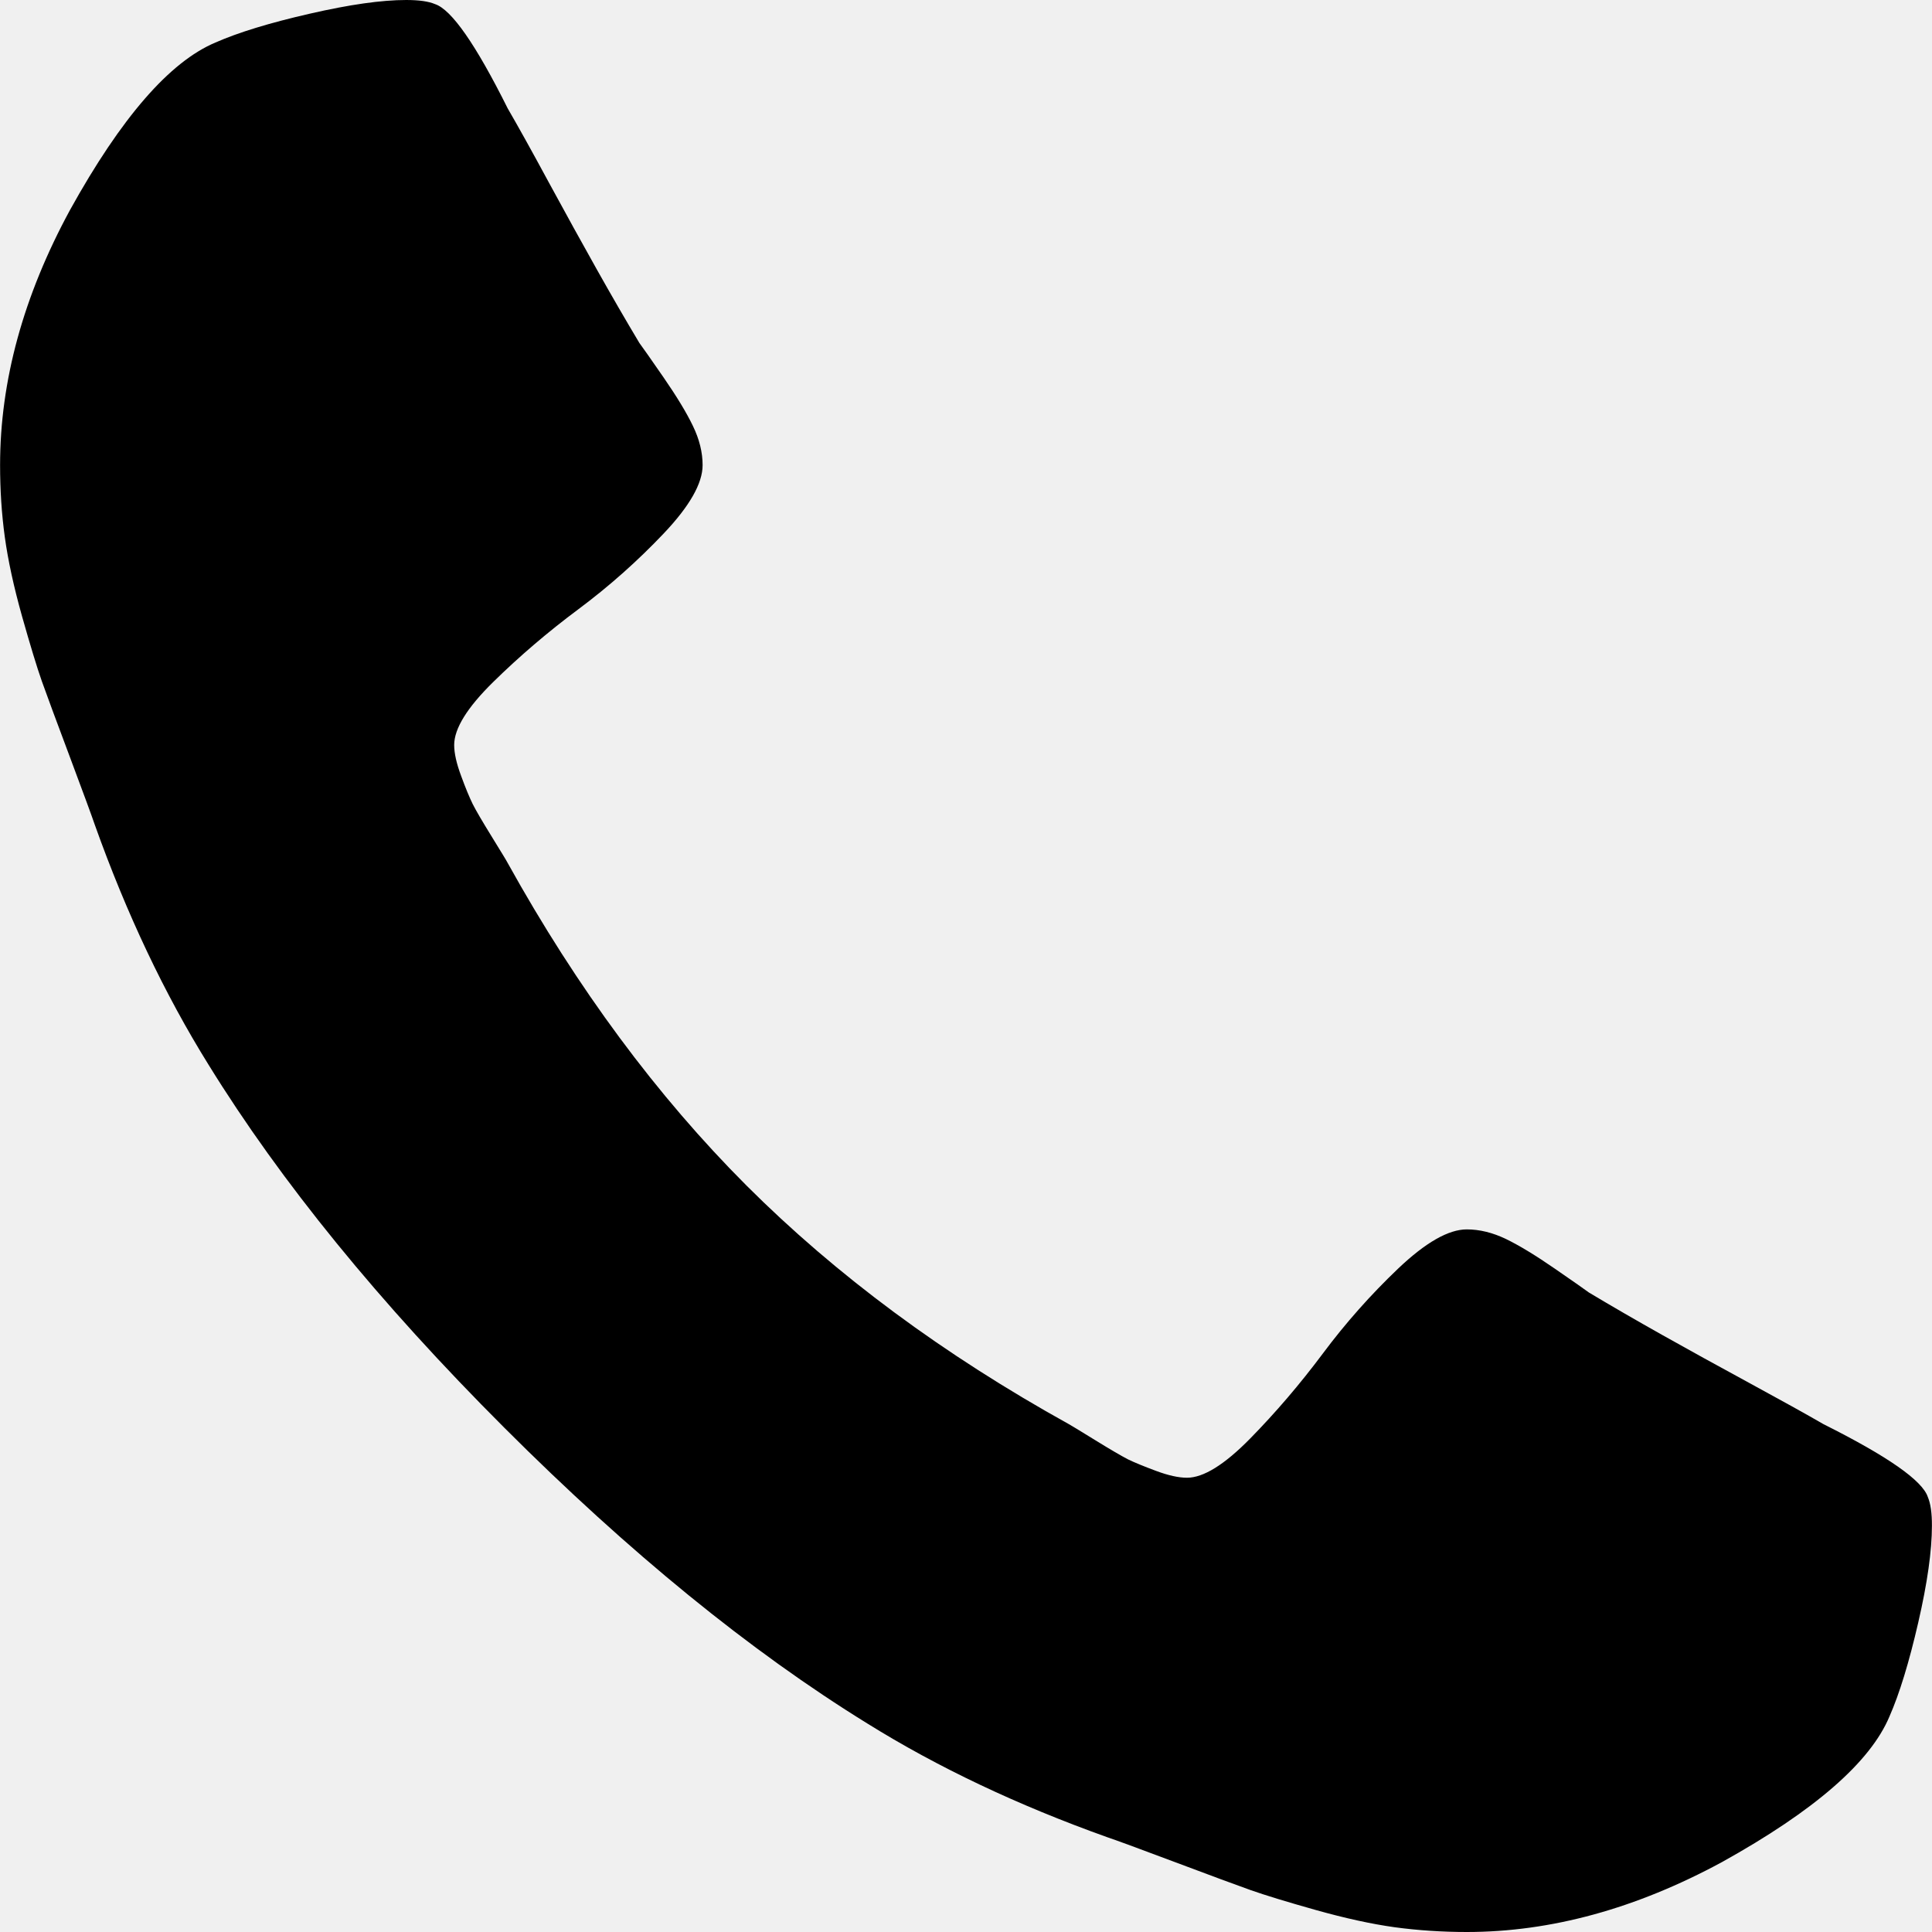
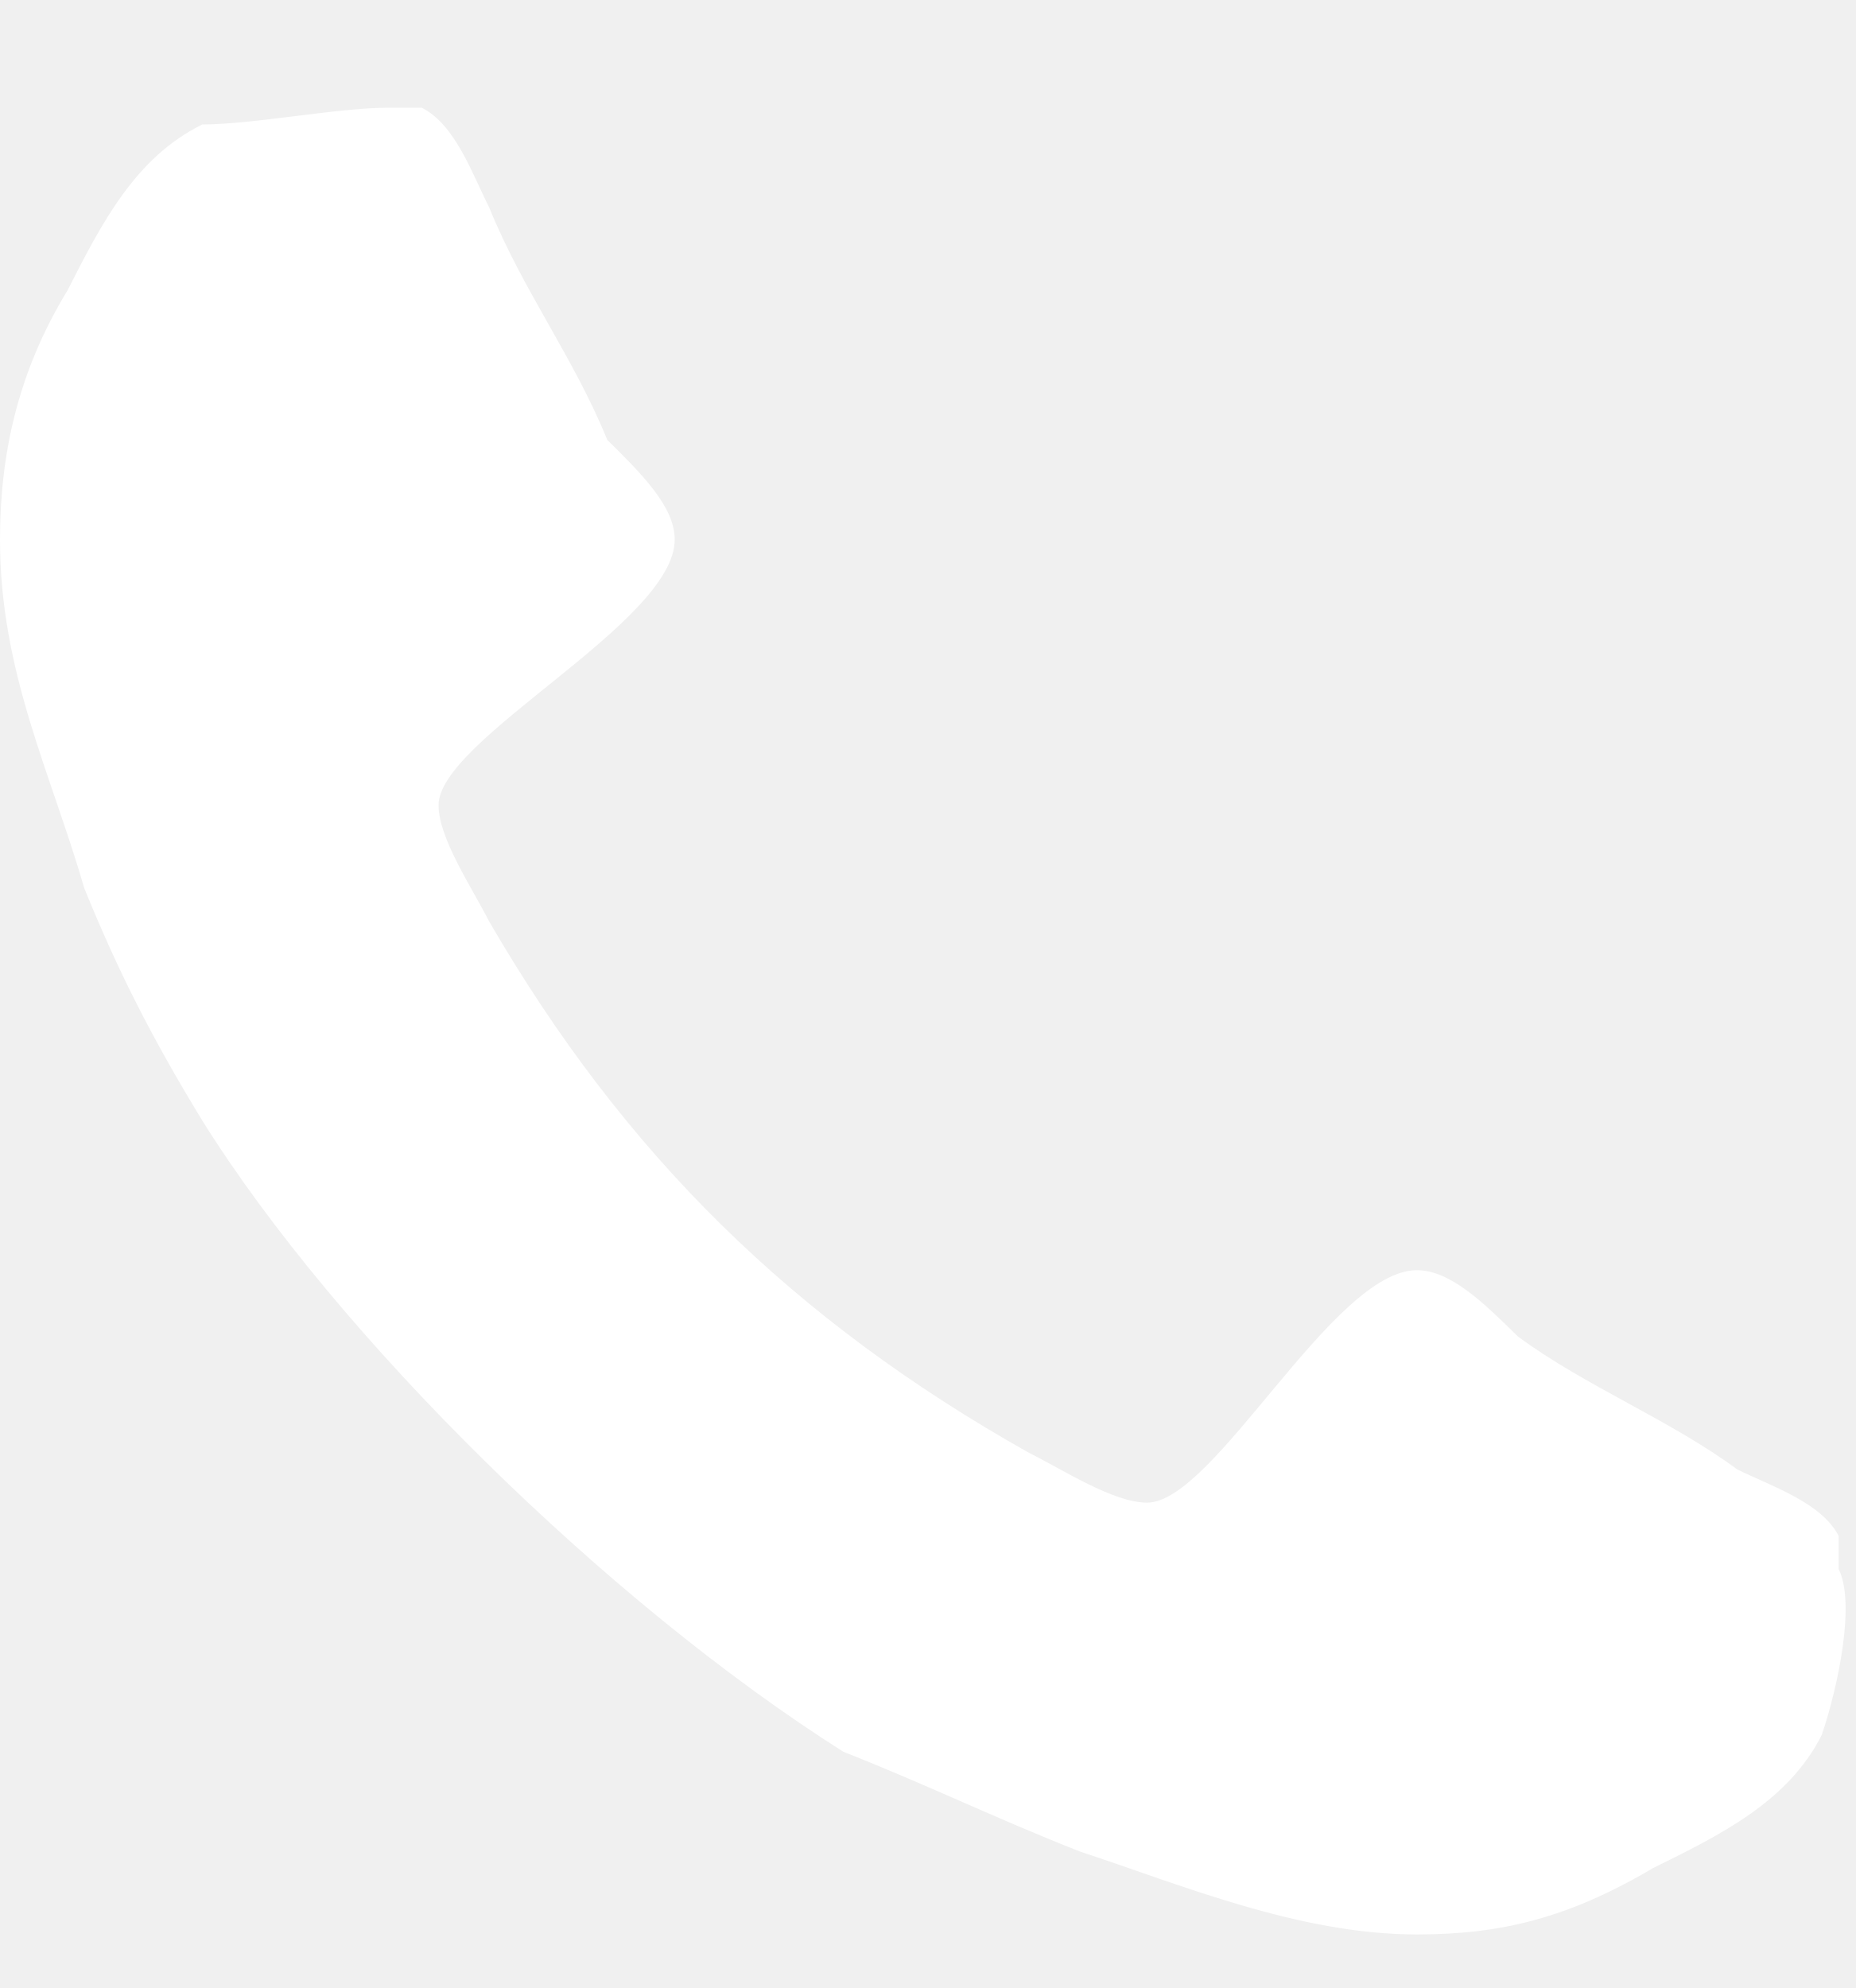
- <svg xmlns="http://www.w3.org/2000/svg" width="24" height="24" viewBox="0 0 24 24" fill="none">
-   <g clip-path="url(#clip0)">
-     <path d="M23.948 18.596C23.88 18.391 23.448 18.09 22.653 17.692C22.437 17.567 22.13 17.397 21.733 17.181C21.335 16.965 20.974 16.766 20.65 16.584C20.326 16.402 20.022 16.226 19.738 16.056C19.693 16.022 19.551 15.923 19.312 15.758C19.073 15.593 18.872 15.471 18.707 15.391C18.542 15.312 18.38 15.272 18.221 15.272C17.994 15.272 17.71 15.434 17.369 15.758C17.029 16.082 16.716 16.434 16.432 16.815C16.148 17.195 15.847 17.547 15.529 17.871C15.211 18.195 14.949 18.357 14.745 18.357C14.642 18.357 14.514 18.329 14.361 18.272C14.208 18.215 14.091 18.167 14.011 18.128C13.932 18.087 13.796 18.008 13.603 17.889C13.409 17.769 13.301 17.704 13.279 17.692C11.722 16.829 10.387 15.84 9.273 14.727C8.16 13.613 7.171 12.278 6.307 10.721C6.296 10.698 6.23 10.59 6.111 10.397C5.992 10.204 5.912 10.068 5.872 9.988C5.833 9.908 5.784 9.792 5.728 9.638C5.671 9.485 5.642 9.357 5.642 9.255C5.642 9.05 5.804 8.789 6.128 8.471C6.452 8.153 6.805 7.851 7.185 7.568C7.566 7.284 7.918 6.971 8.242 6.63C8.566 6.289 8.728 6.005 8.728 5.778C8.728 5.619 8.688 5.457 8.608 5.292C8.529 5.127 8.407 4.926 8.242 4.687C8.077 4.449 7.978 4.307 7.943 4.261C7.773 3.977 7.597 3.673 7.415 3.349C7.233 3.025 7.034 2.664 6.818 2.267C6.603 1.869 6.432 1.562 6.307 1.347C5.91 0.551 5.609 0.119 5.404 0.051C5.324 0.017 5.205 0 5.046 0C4.739 0 4.339 0.057 3.844 0.171C3.35 0.284 2.961 0.403 2.677 0.528C2.108 0.767 1.506 1.46 0.87 2.608C0.29 3.676 0.001 4.733 0.001 5.778C0.001 6.085 0.02 6.383 0.06 6.673C0.1 6.963 0.171 7.289 0.273 7.653C0.376 8.017 0.458 8.287 0.52 8.463C0.583 8.639 0.699 8.954 0.87 9.409C1.04 9.863 1.142 10.141 1.177 10.244C1.574 11.357 2.046 12.351 2.591 13.227C3.489 14.681 4.713 16.184 6.264 17.735C7.815 19.286 9.318 20.511 10.773 21.409C11.648 21.954 12.642 22.425 13.756 22.823C13.858 22.857 14.136 22.959 14.591 23.13C15.045 23.301 15.361 23.417 15.537 23.48C15.713 23.542 15.983 23.625 16.346 23.727C16.71 23.829 17.037 23.901 17.326 23.941C17.616 23.98 17.915 24 18.221 24C19.266 24 20.323 23.71 21.392 23.131C22.539 22.494 23.232 21.892 23.471 21.324C23.596 21.04 23.715 20.651 23.829 20.156C23.943 19.662 23.999 19.262 23.999 18.954C24 18.795 23.982 18.676 23.948 18.596Z" fill="black" />
-   </g>
-   <defs>
-     <clipPath id="clip0">
-       <rect width="24" height="24" fill="white" />
-     </clipPath>
-   </defs>
+ <svg xmlns="http://www.w3.org/2000/svg" width="14" height="15" viewBox="0 0 14 15" fill="none">
+   <path d="M13.745 13.092C13.491 13.594 12.982 13.844 12.473 14.095C11.836 14.471 11.327 14.596 10.691 14.596C9.8 14.596 8.909 14.22 8.145 13.969C7.509 13.719 7 13.468 6.364 13.218C4.582 12.09 2.545 10.085 1.527 8.456C1.145 7.83 0.891 7.329 0.636 6.702C0.382 5.825 0 5.073 0 4.071C0 3.445 0.127 2.818 0.509 2.192C0.764 1.691 1.018 1.189 1.527 0.939C1.909 0.939 2.545 0.813 2.927 0.813C3.055 0.813 3.055 0.813 3.182 0.813C3.436 0.939 3.564 1.315 3.691 1.565C3.945 2.192 4.327 2.693 4.582 3.319C4.836 3.57 5.091 3.821 5.091 4.071C5.091 4.698 3.309 5.575 3.309 6.076C3.309 6.326 3.564 6.702 3.691 6.953C4.709 8.707 5.982 9.96 7.764 10.962C8.018 11.088 8.4 11.338 8.655 11.338C9.164 11.338 10.055 9.584 10.691 9.584C10.945 9.584 11.2 9.835 11.454 10.085C11.964 10.461 12.6 10.712 13.109 11.088C13.364 11.213 13.745 11.338 13.873 11.589C13.873 11.714 13.873 11.714 13.873 11.839C14 12.09 13.873 12.716 13.745 13.092Z" fill="white" />
</svg>
